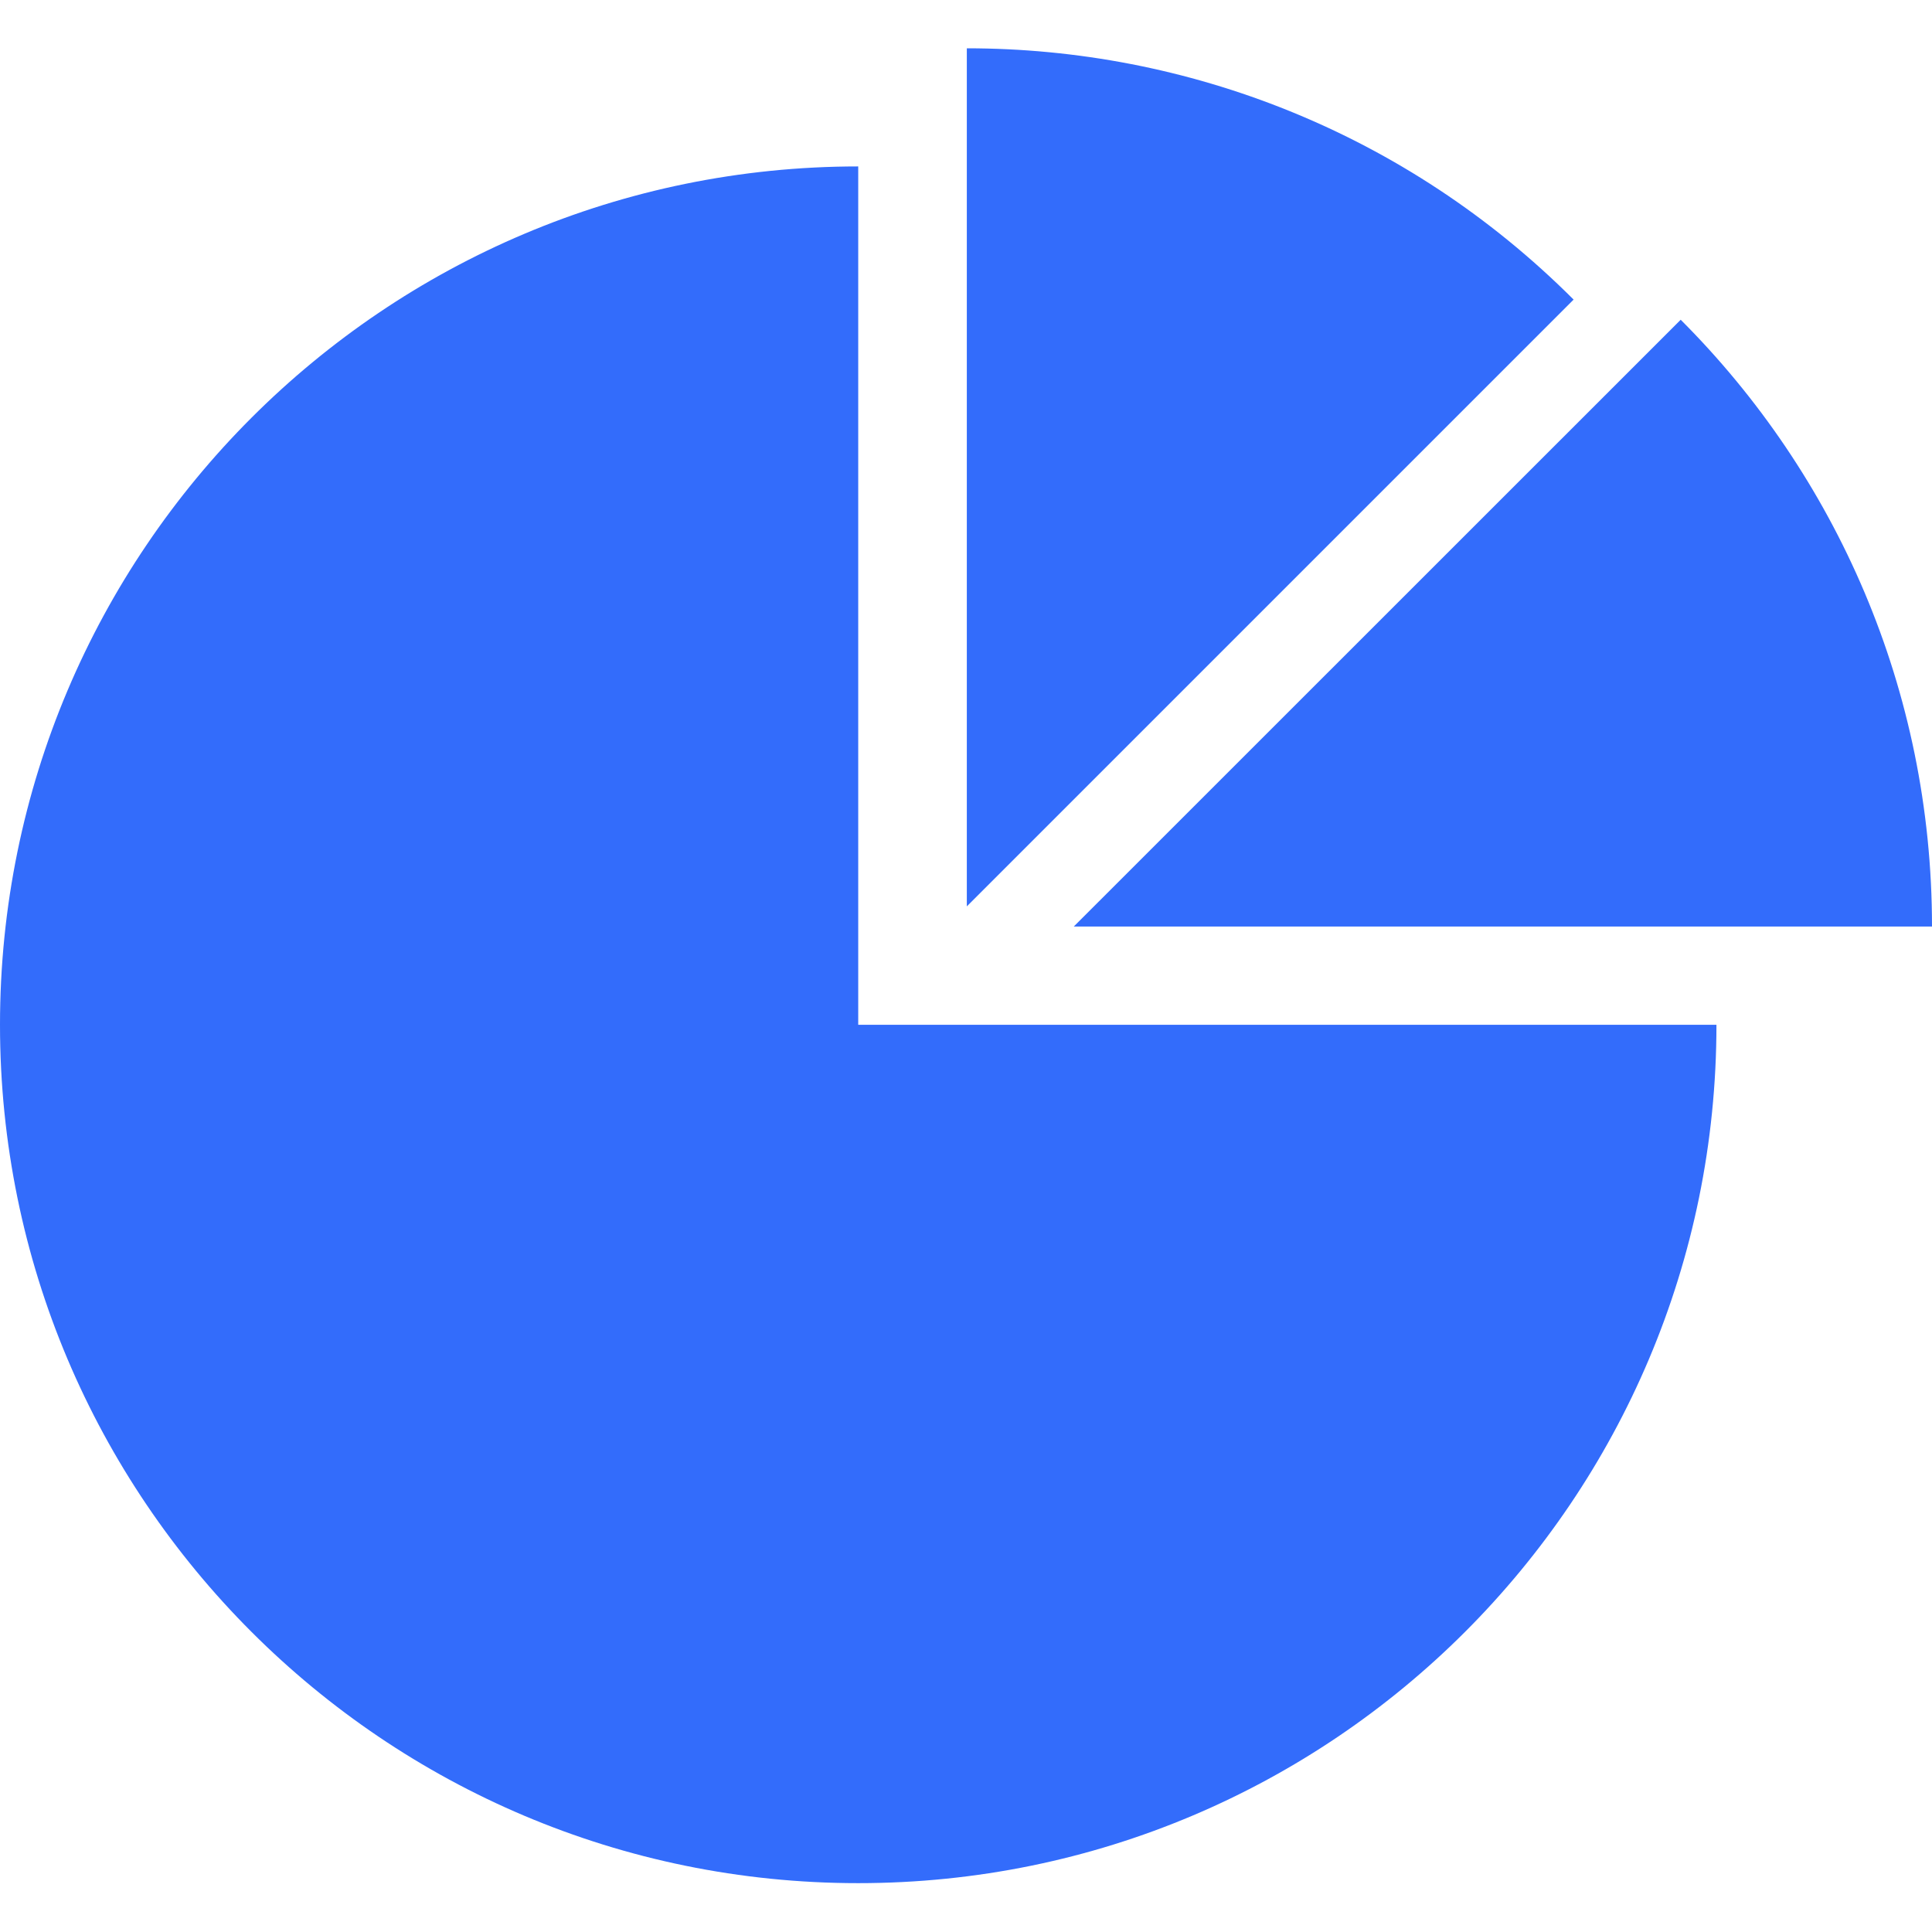
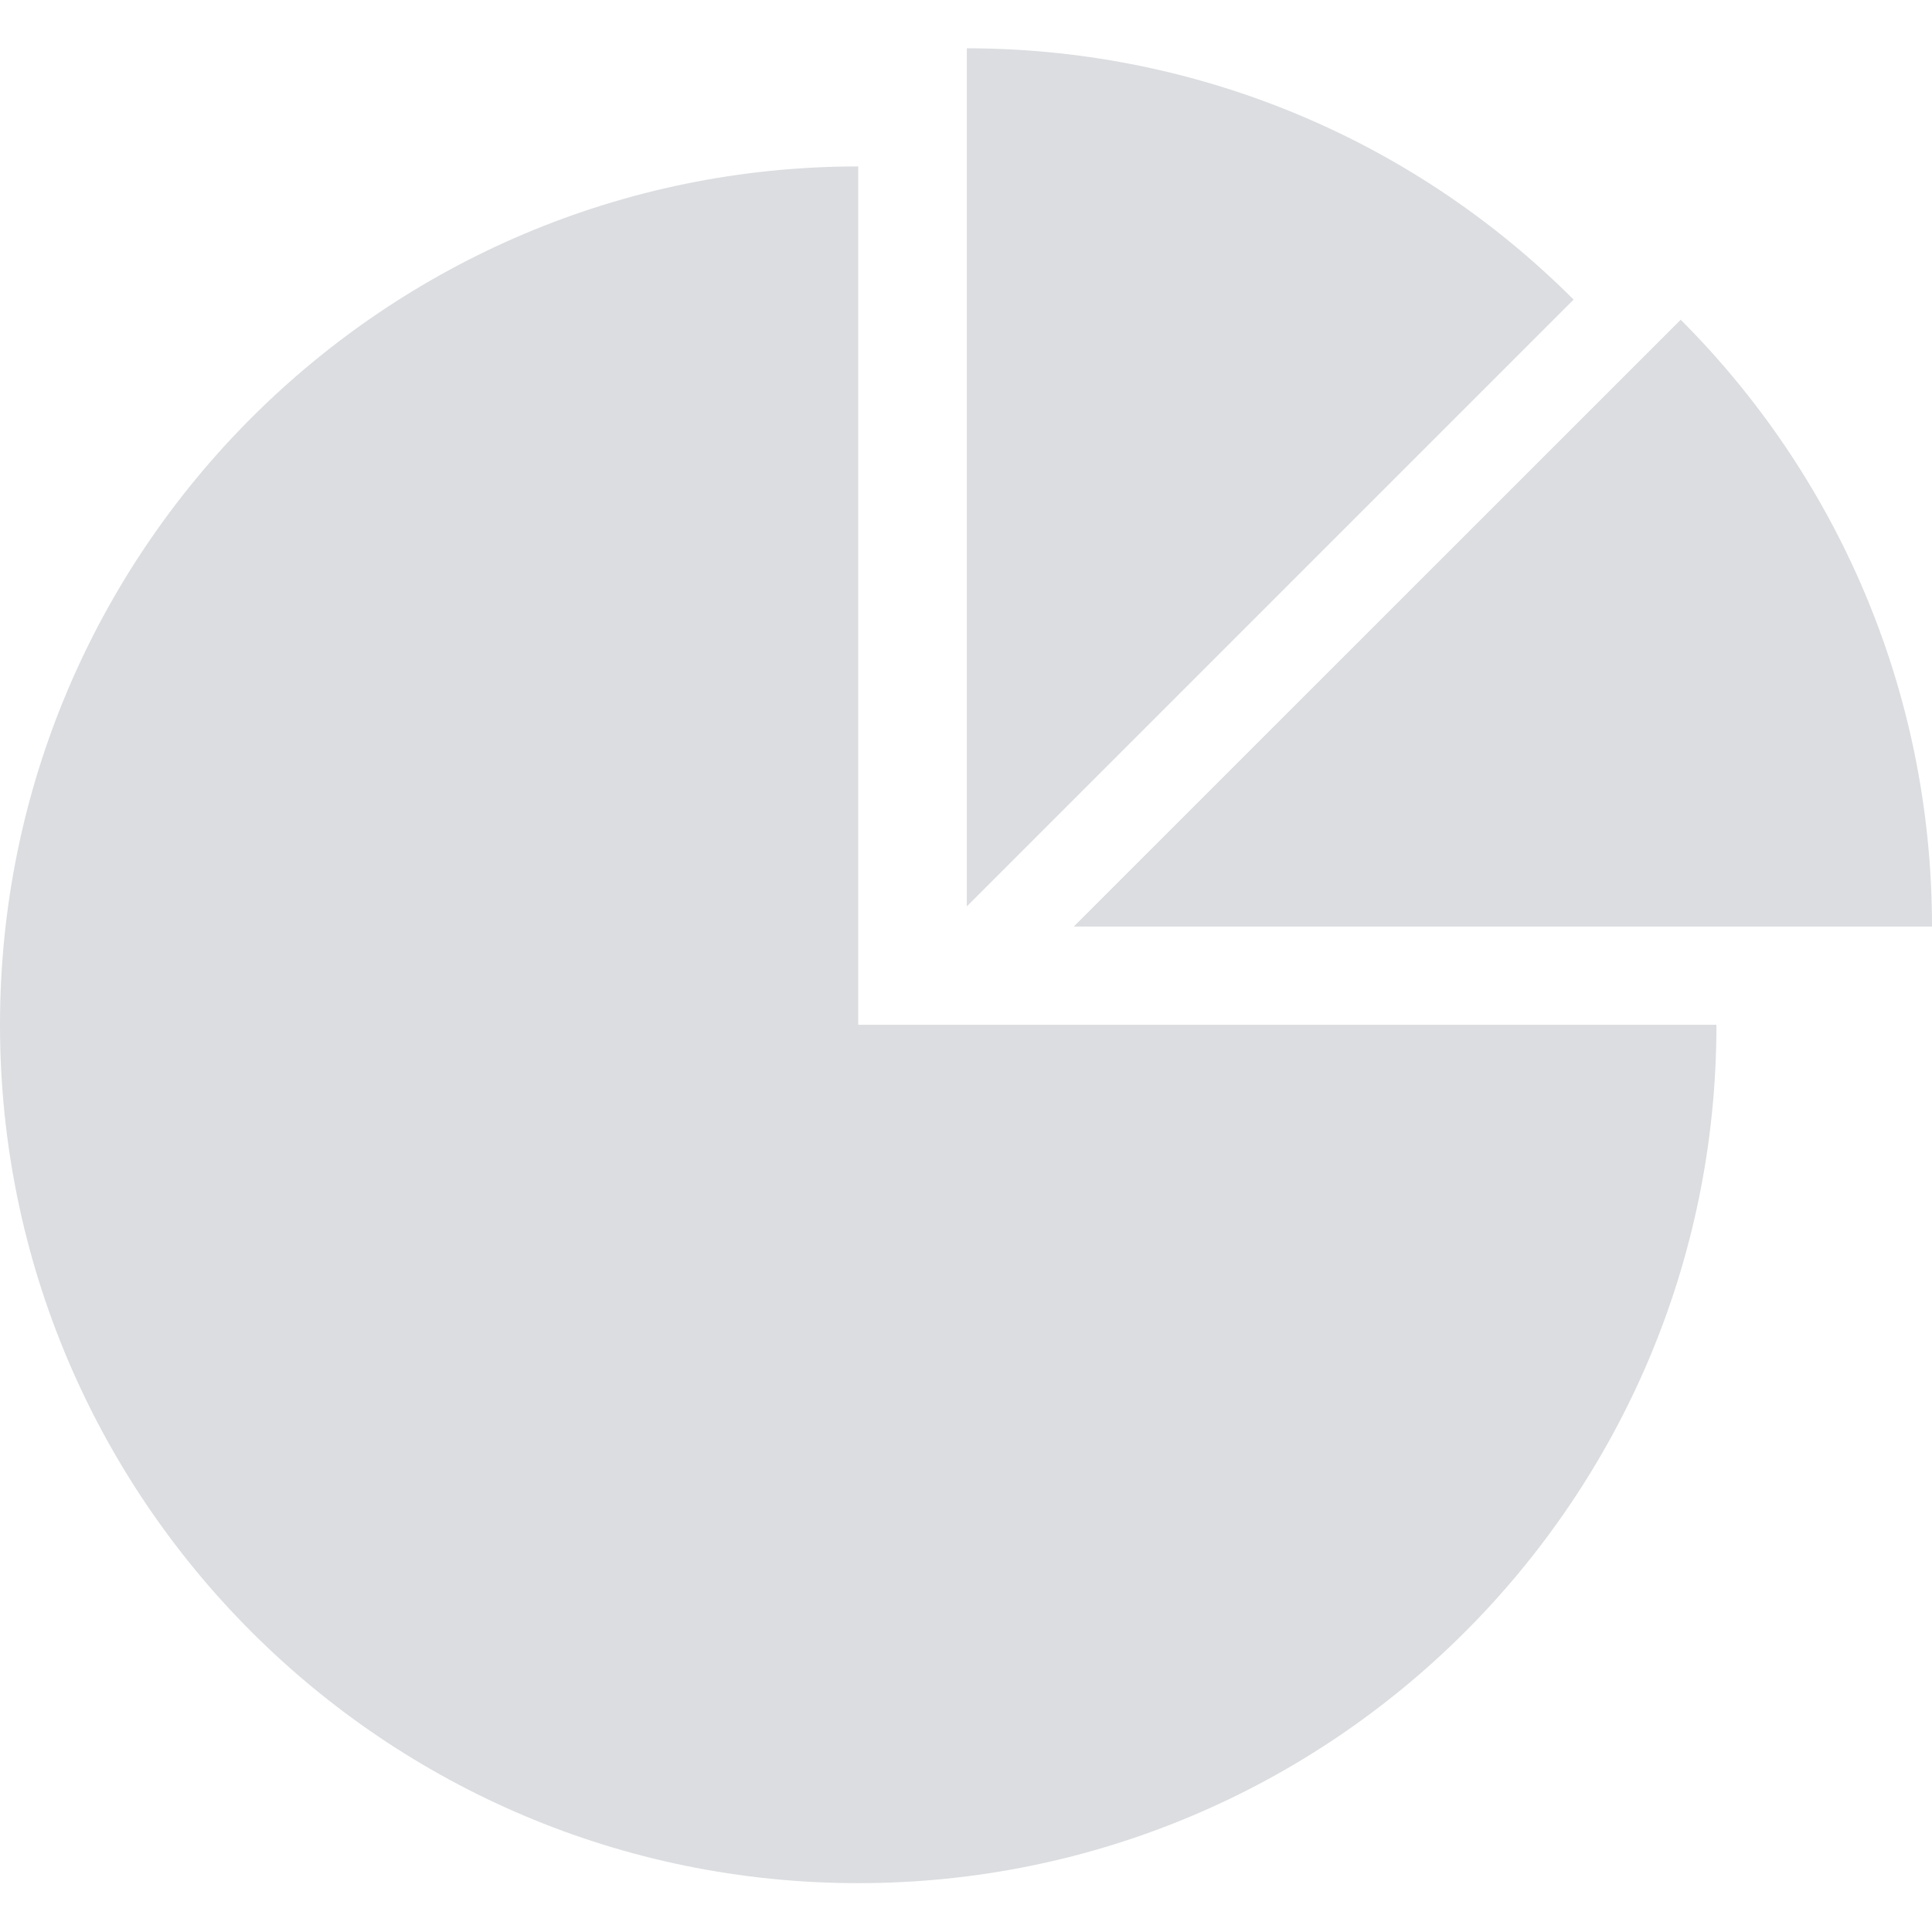
<svg xmlns="http://www.w3.org/2000/svg" width="14" height="14" viewBox="0 0 14 14" fill="none">
-   <path d="M6.219 1.206C2.786 1.206 0 3.99 0 7.426C0 10.861 2.784 13.646 6.219 13.646C9.654 13.646 12.438 10.863 12.438 7.426H6.219V1.206ZM14 6.714C14 4.997 13.304 3.442 12.179 2.317L7.781 6.714H14ZM7.006 0.35V6.568L11.403 2.171C10.189 0.957 8.597 0.35 7.006 0.35Z" fill="#336CFB" />
+   <path d="M6.219 1.206C2.786 1.206 0 3.99 0 7.426C0 10.861 2.784 13.646 6.219 13.646C9.654 13.646 12.438 10.863 12.438 7.426H6.219V1.206ZM14 6.714C14 4.997 13.304 3.442 12.179 2.317L7.781 6.714H14ZM7.006 0.35V6.568L11.403 2.171C10.189 0.957 8.597 0.35 7.006 0.35Z" fill="#DBDDE0" />
</svg>
